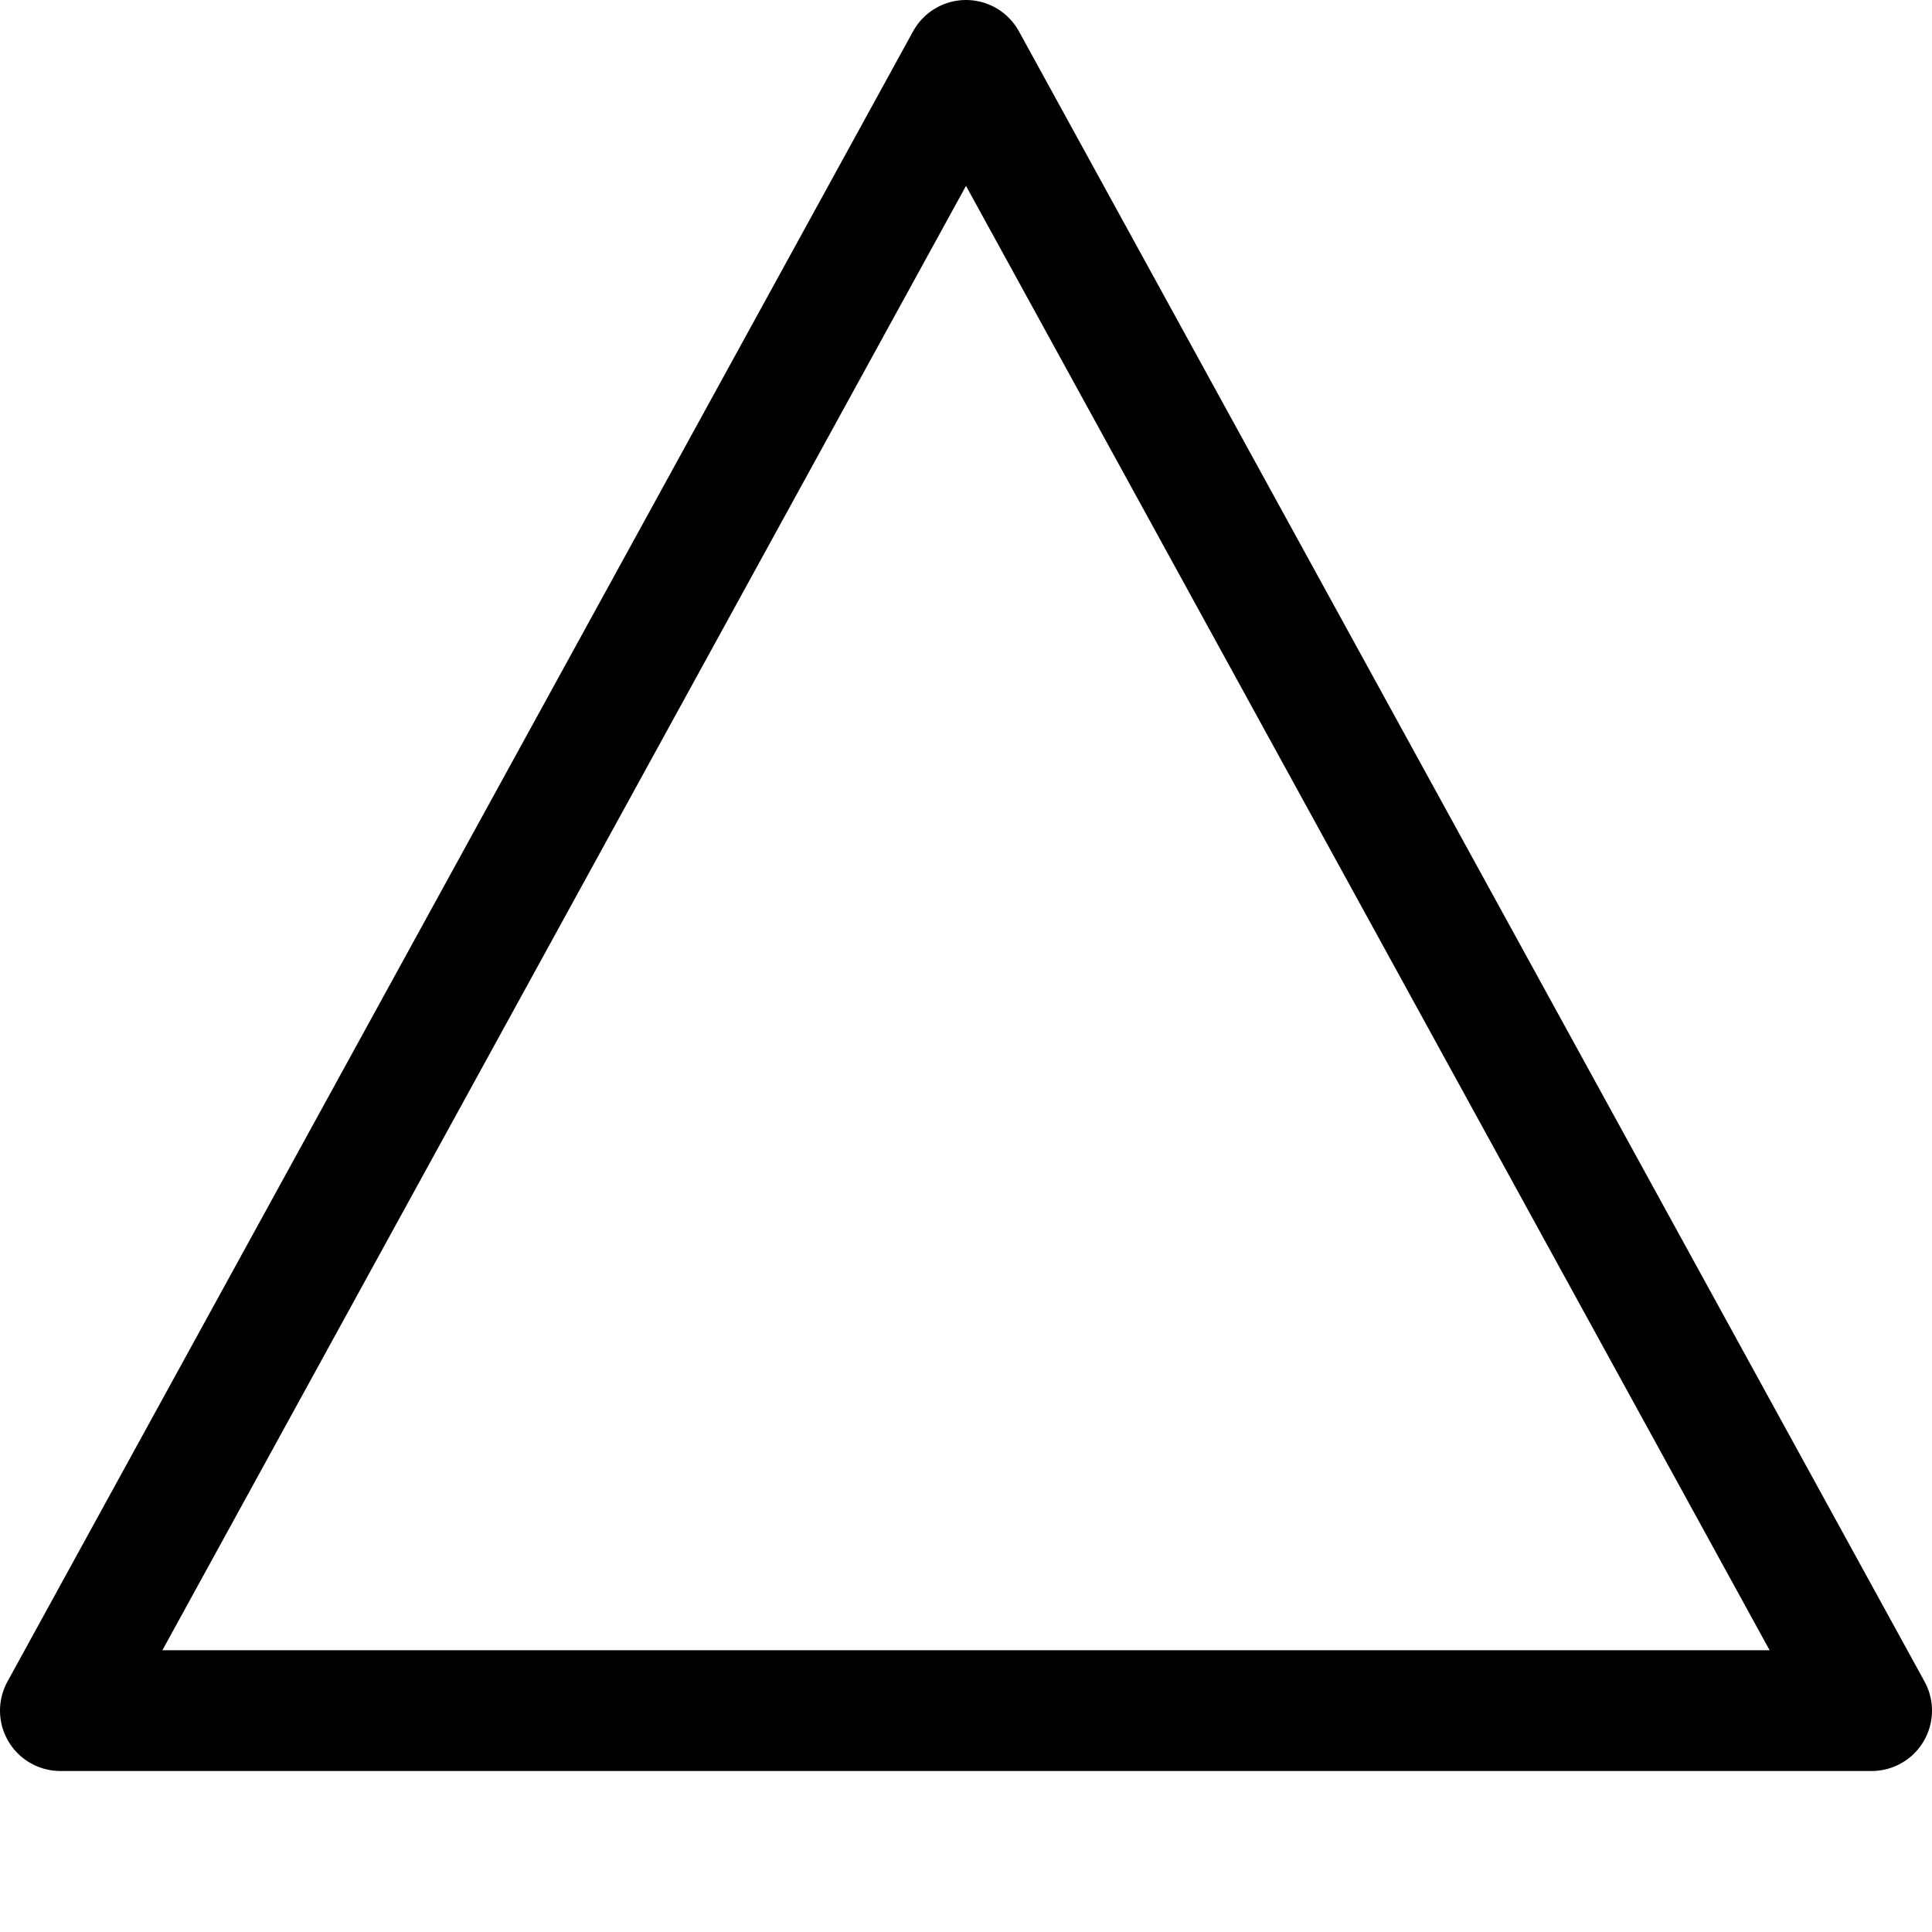
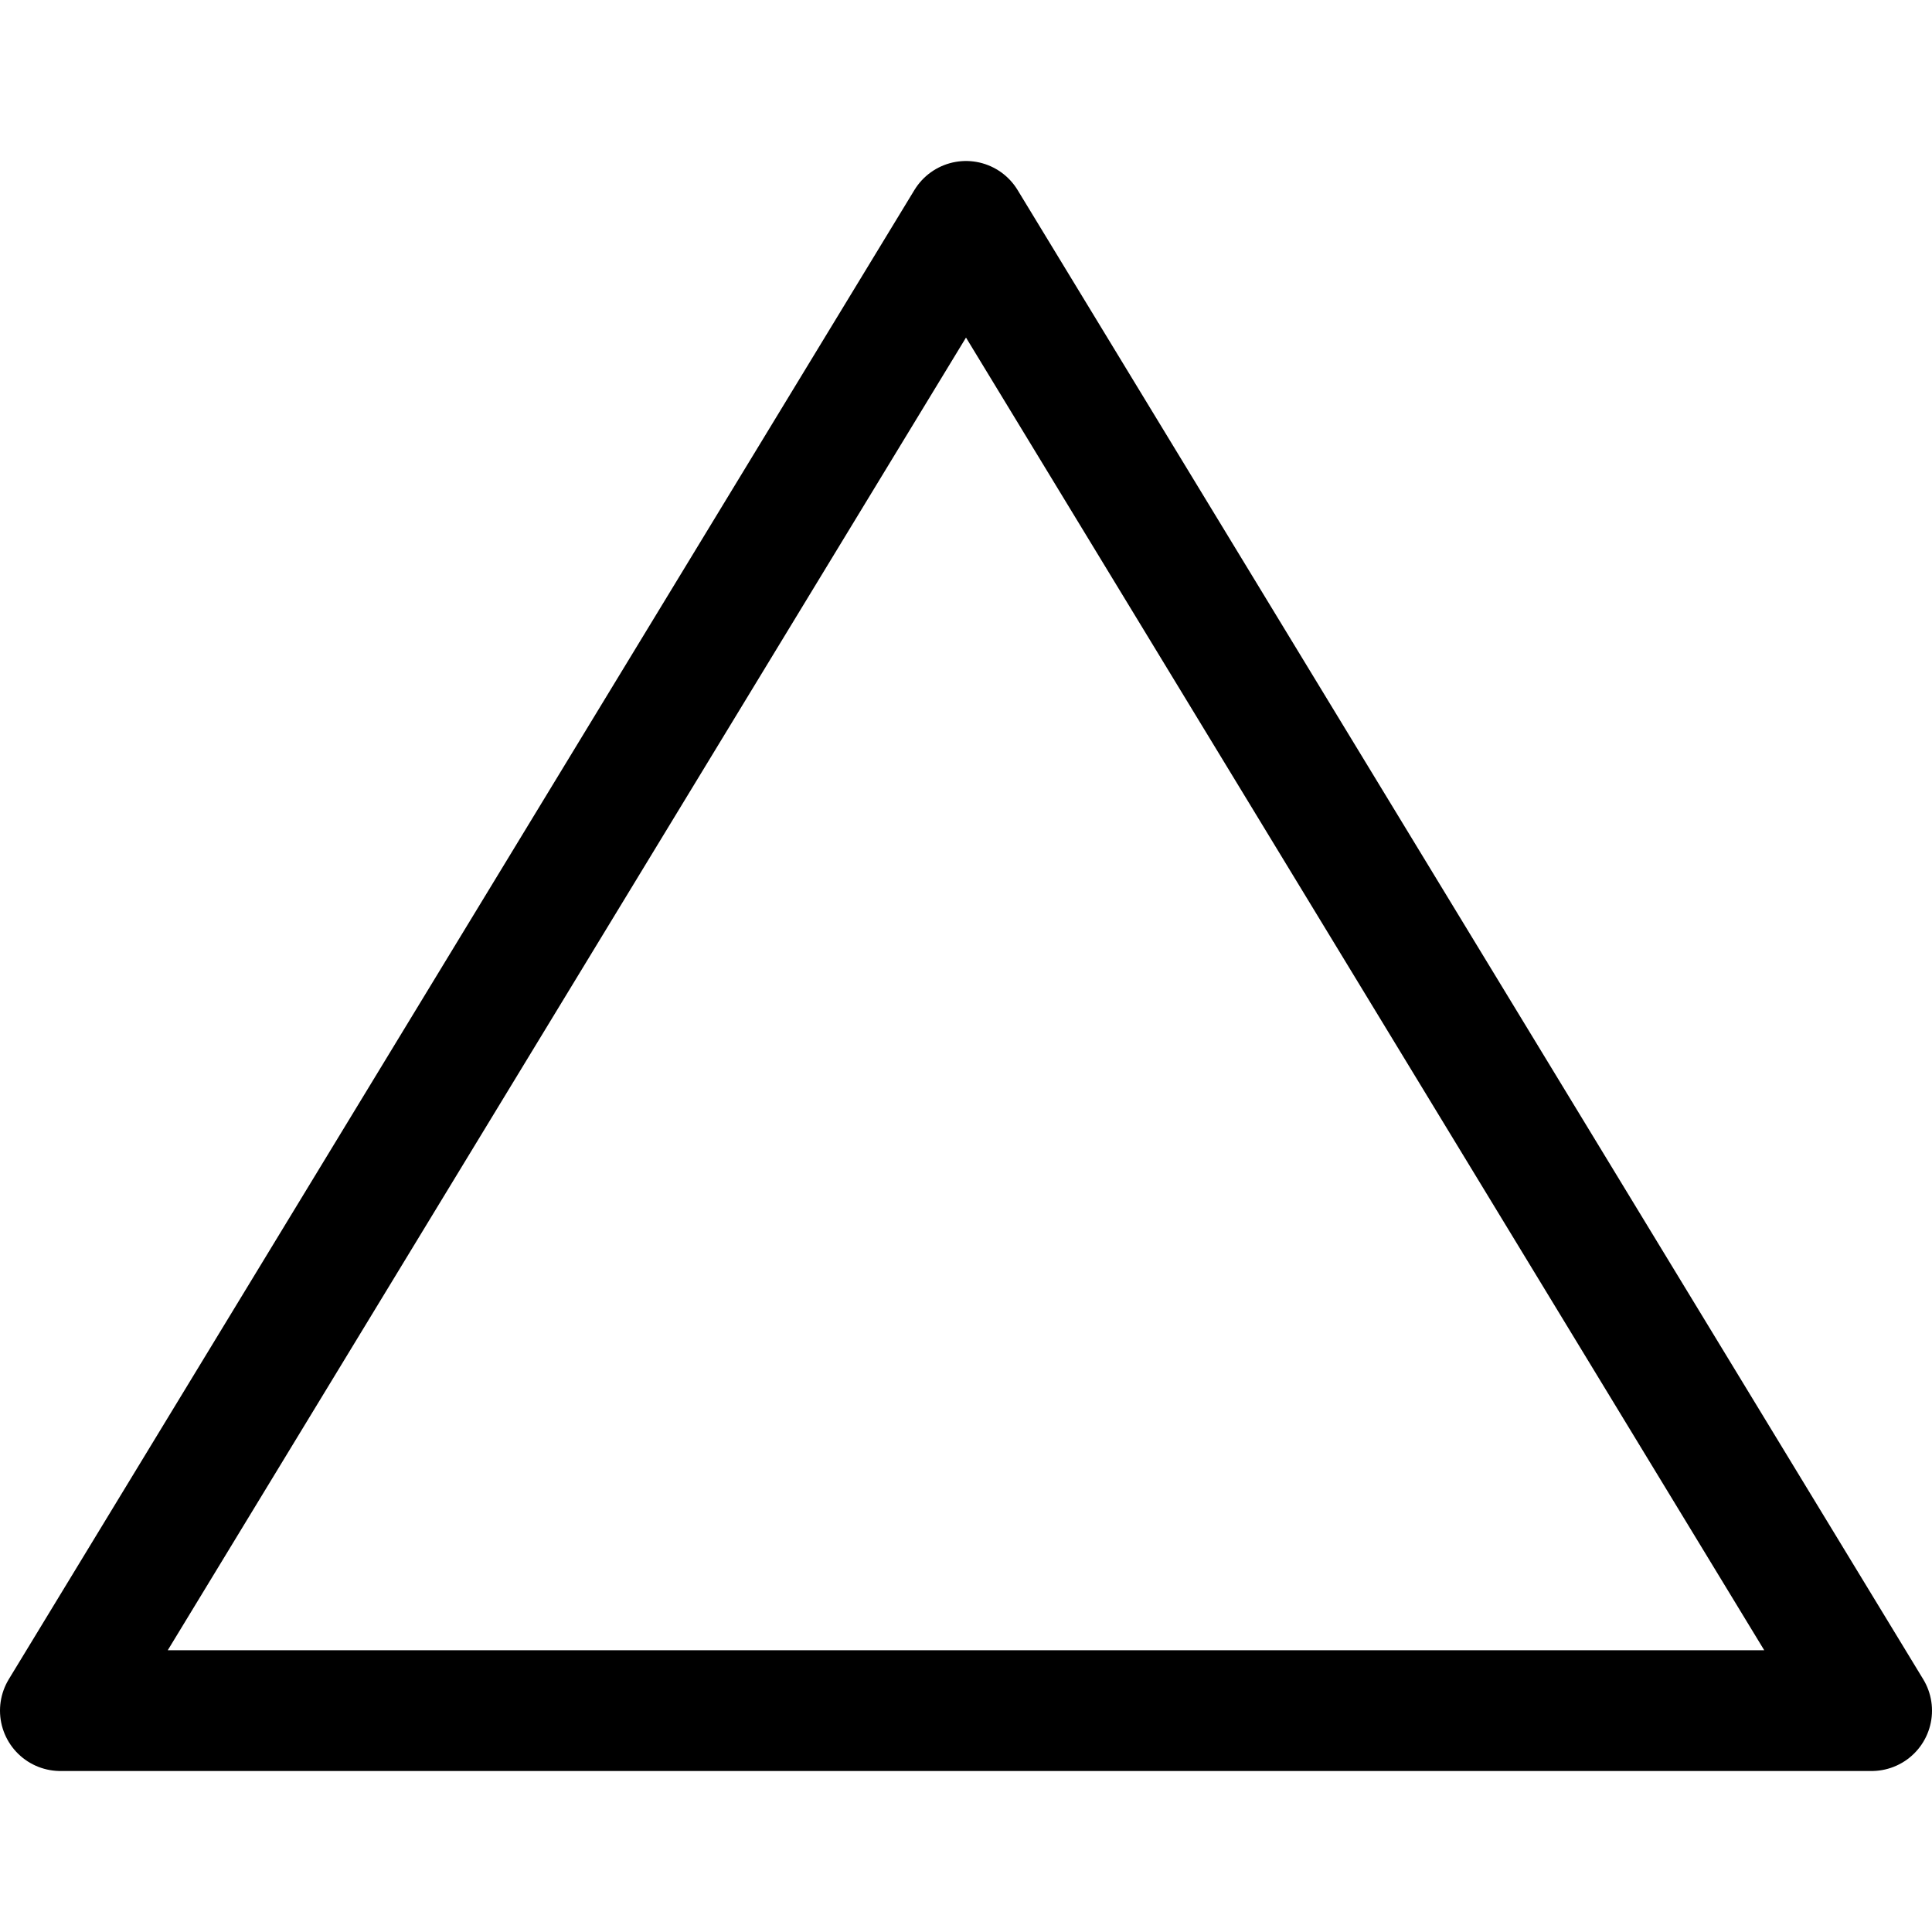
<svg xmlns="http://www.w3.org/2000/svg" width="24" height="24" viewBox="0 0 24 24" fill="none" stroke="currentColor" stroke-width="1.5" stroke-linecap="round" stroke-linejoin="round">
-   <path d="M 12 0.75 L 23.25 21.25 H 0.75 L 12 0.75 Z" />
+   <path d="M 12 2.75 L 23.25 21.25 H 0.75 L 12 2.75 Z" />
</svg>
